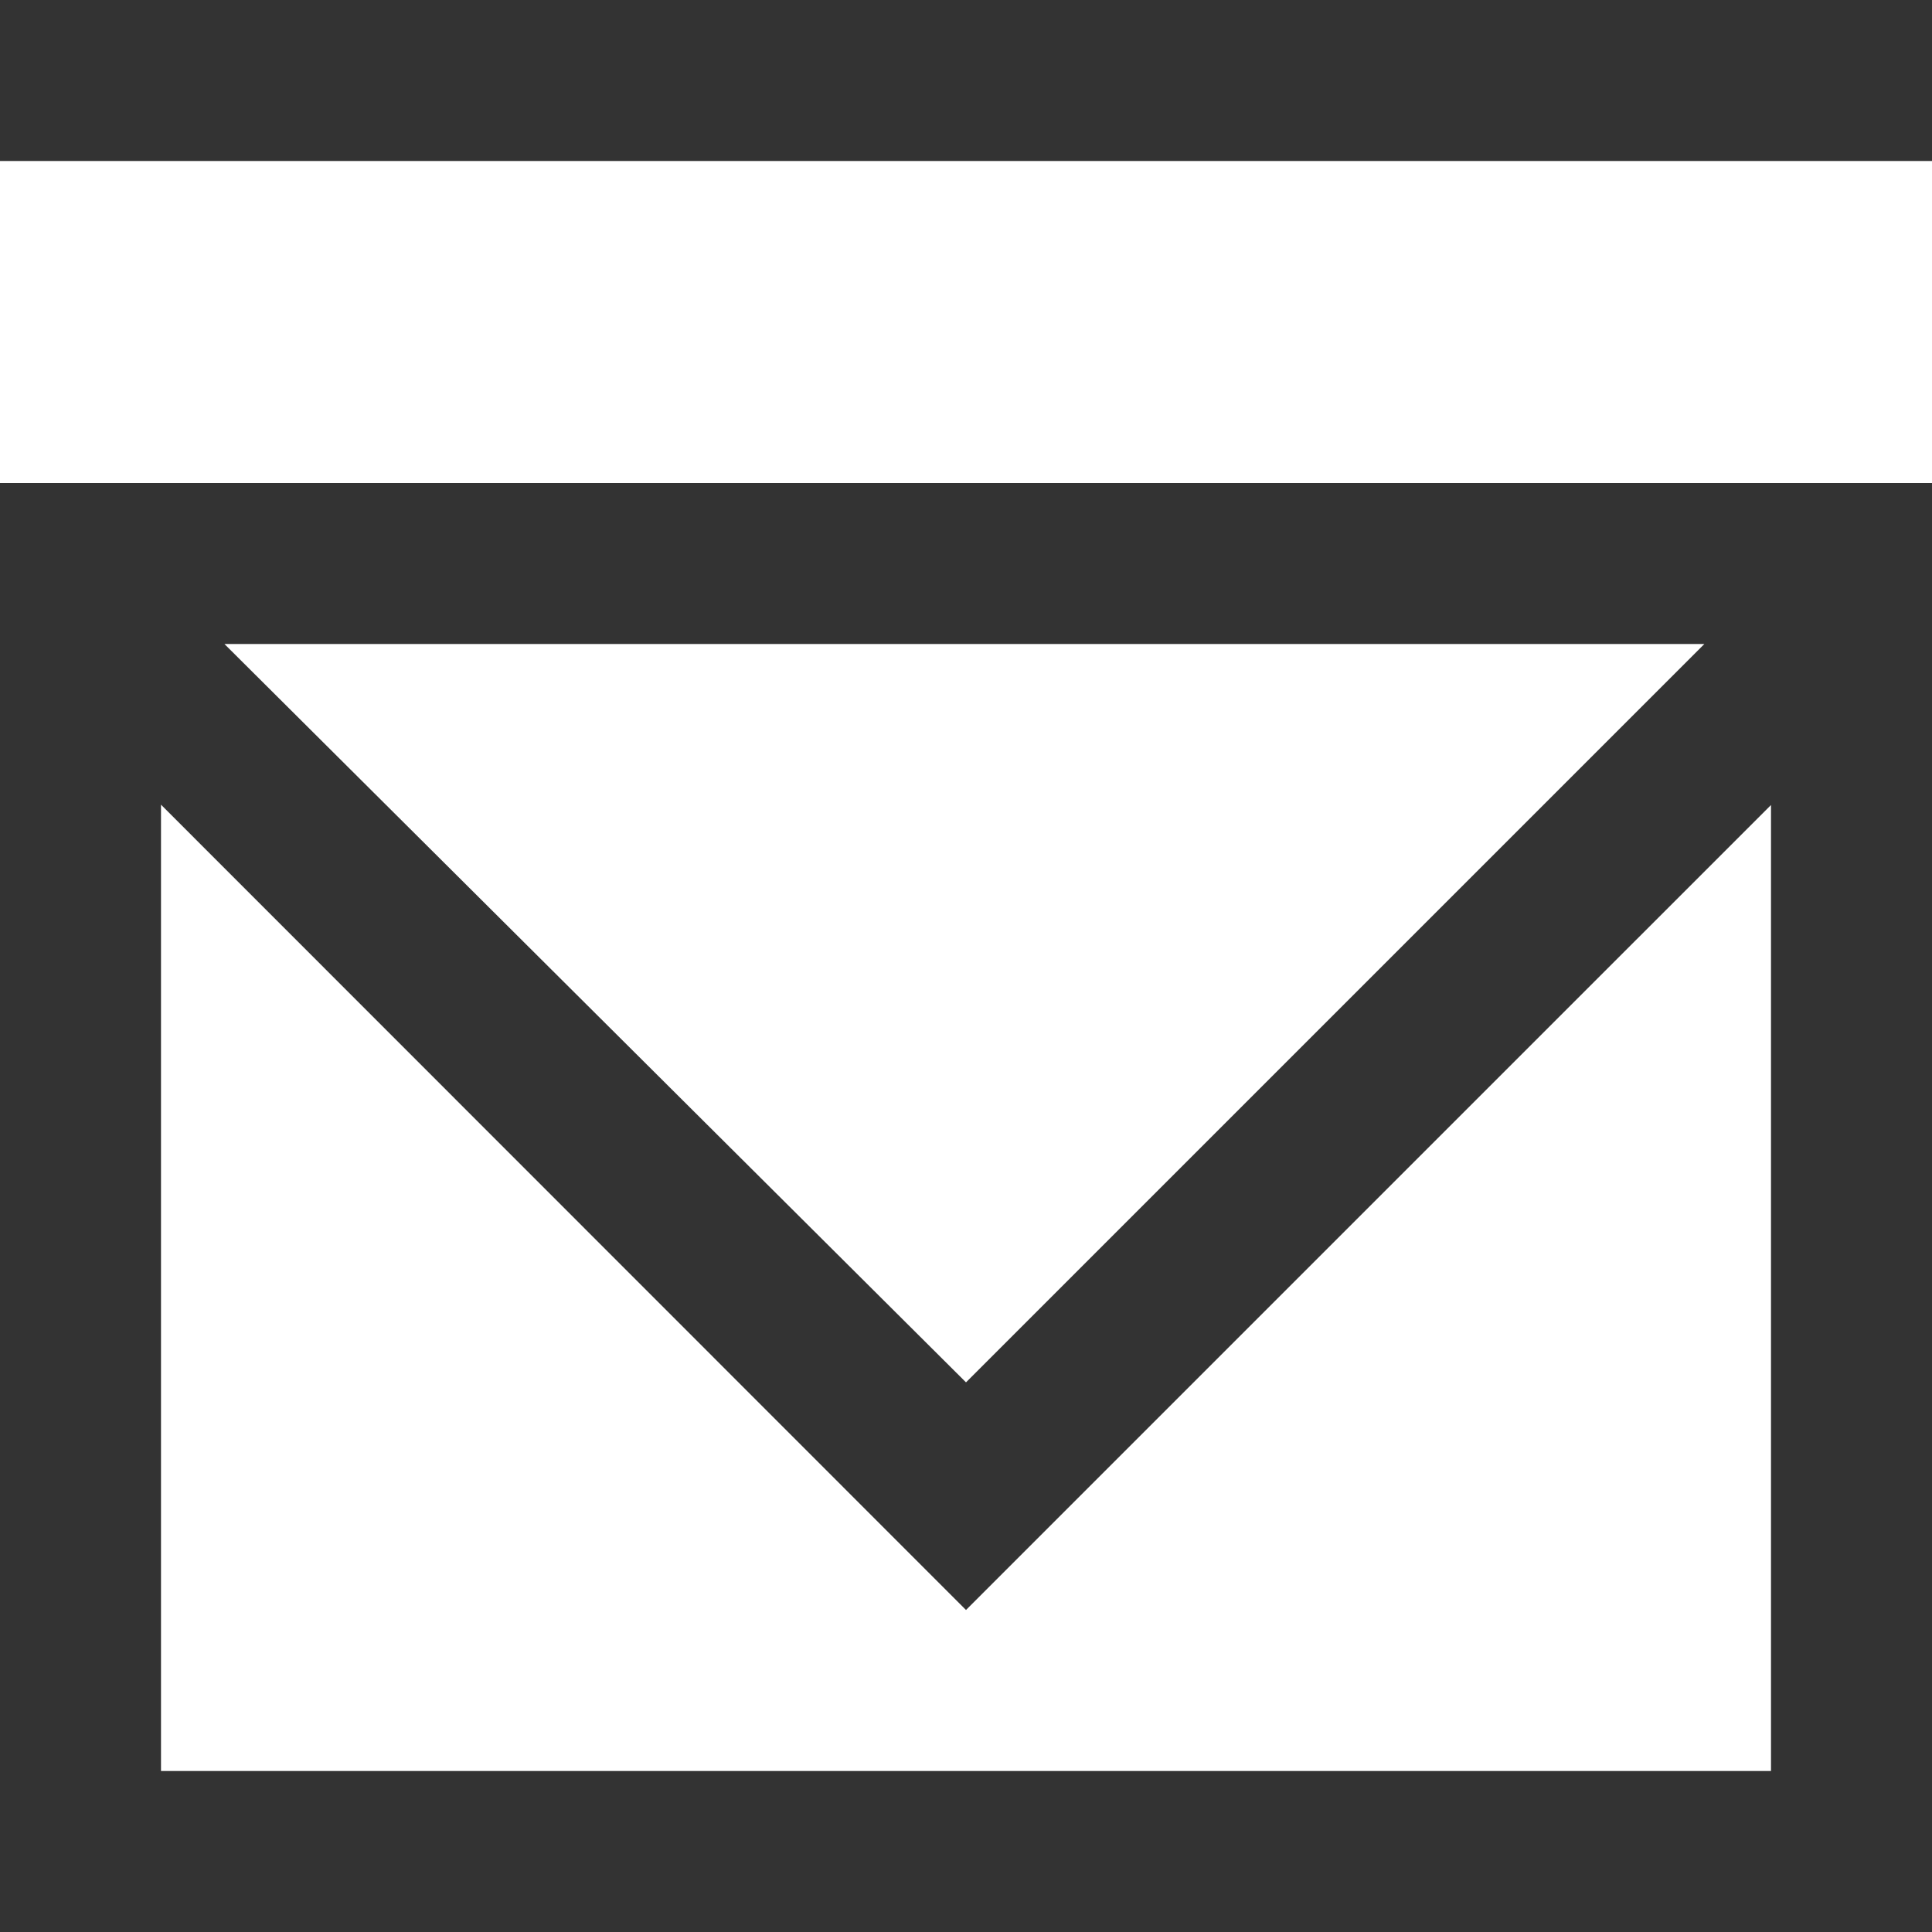
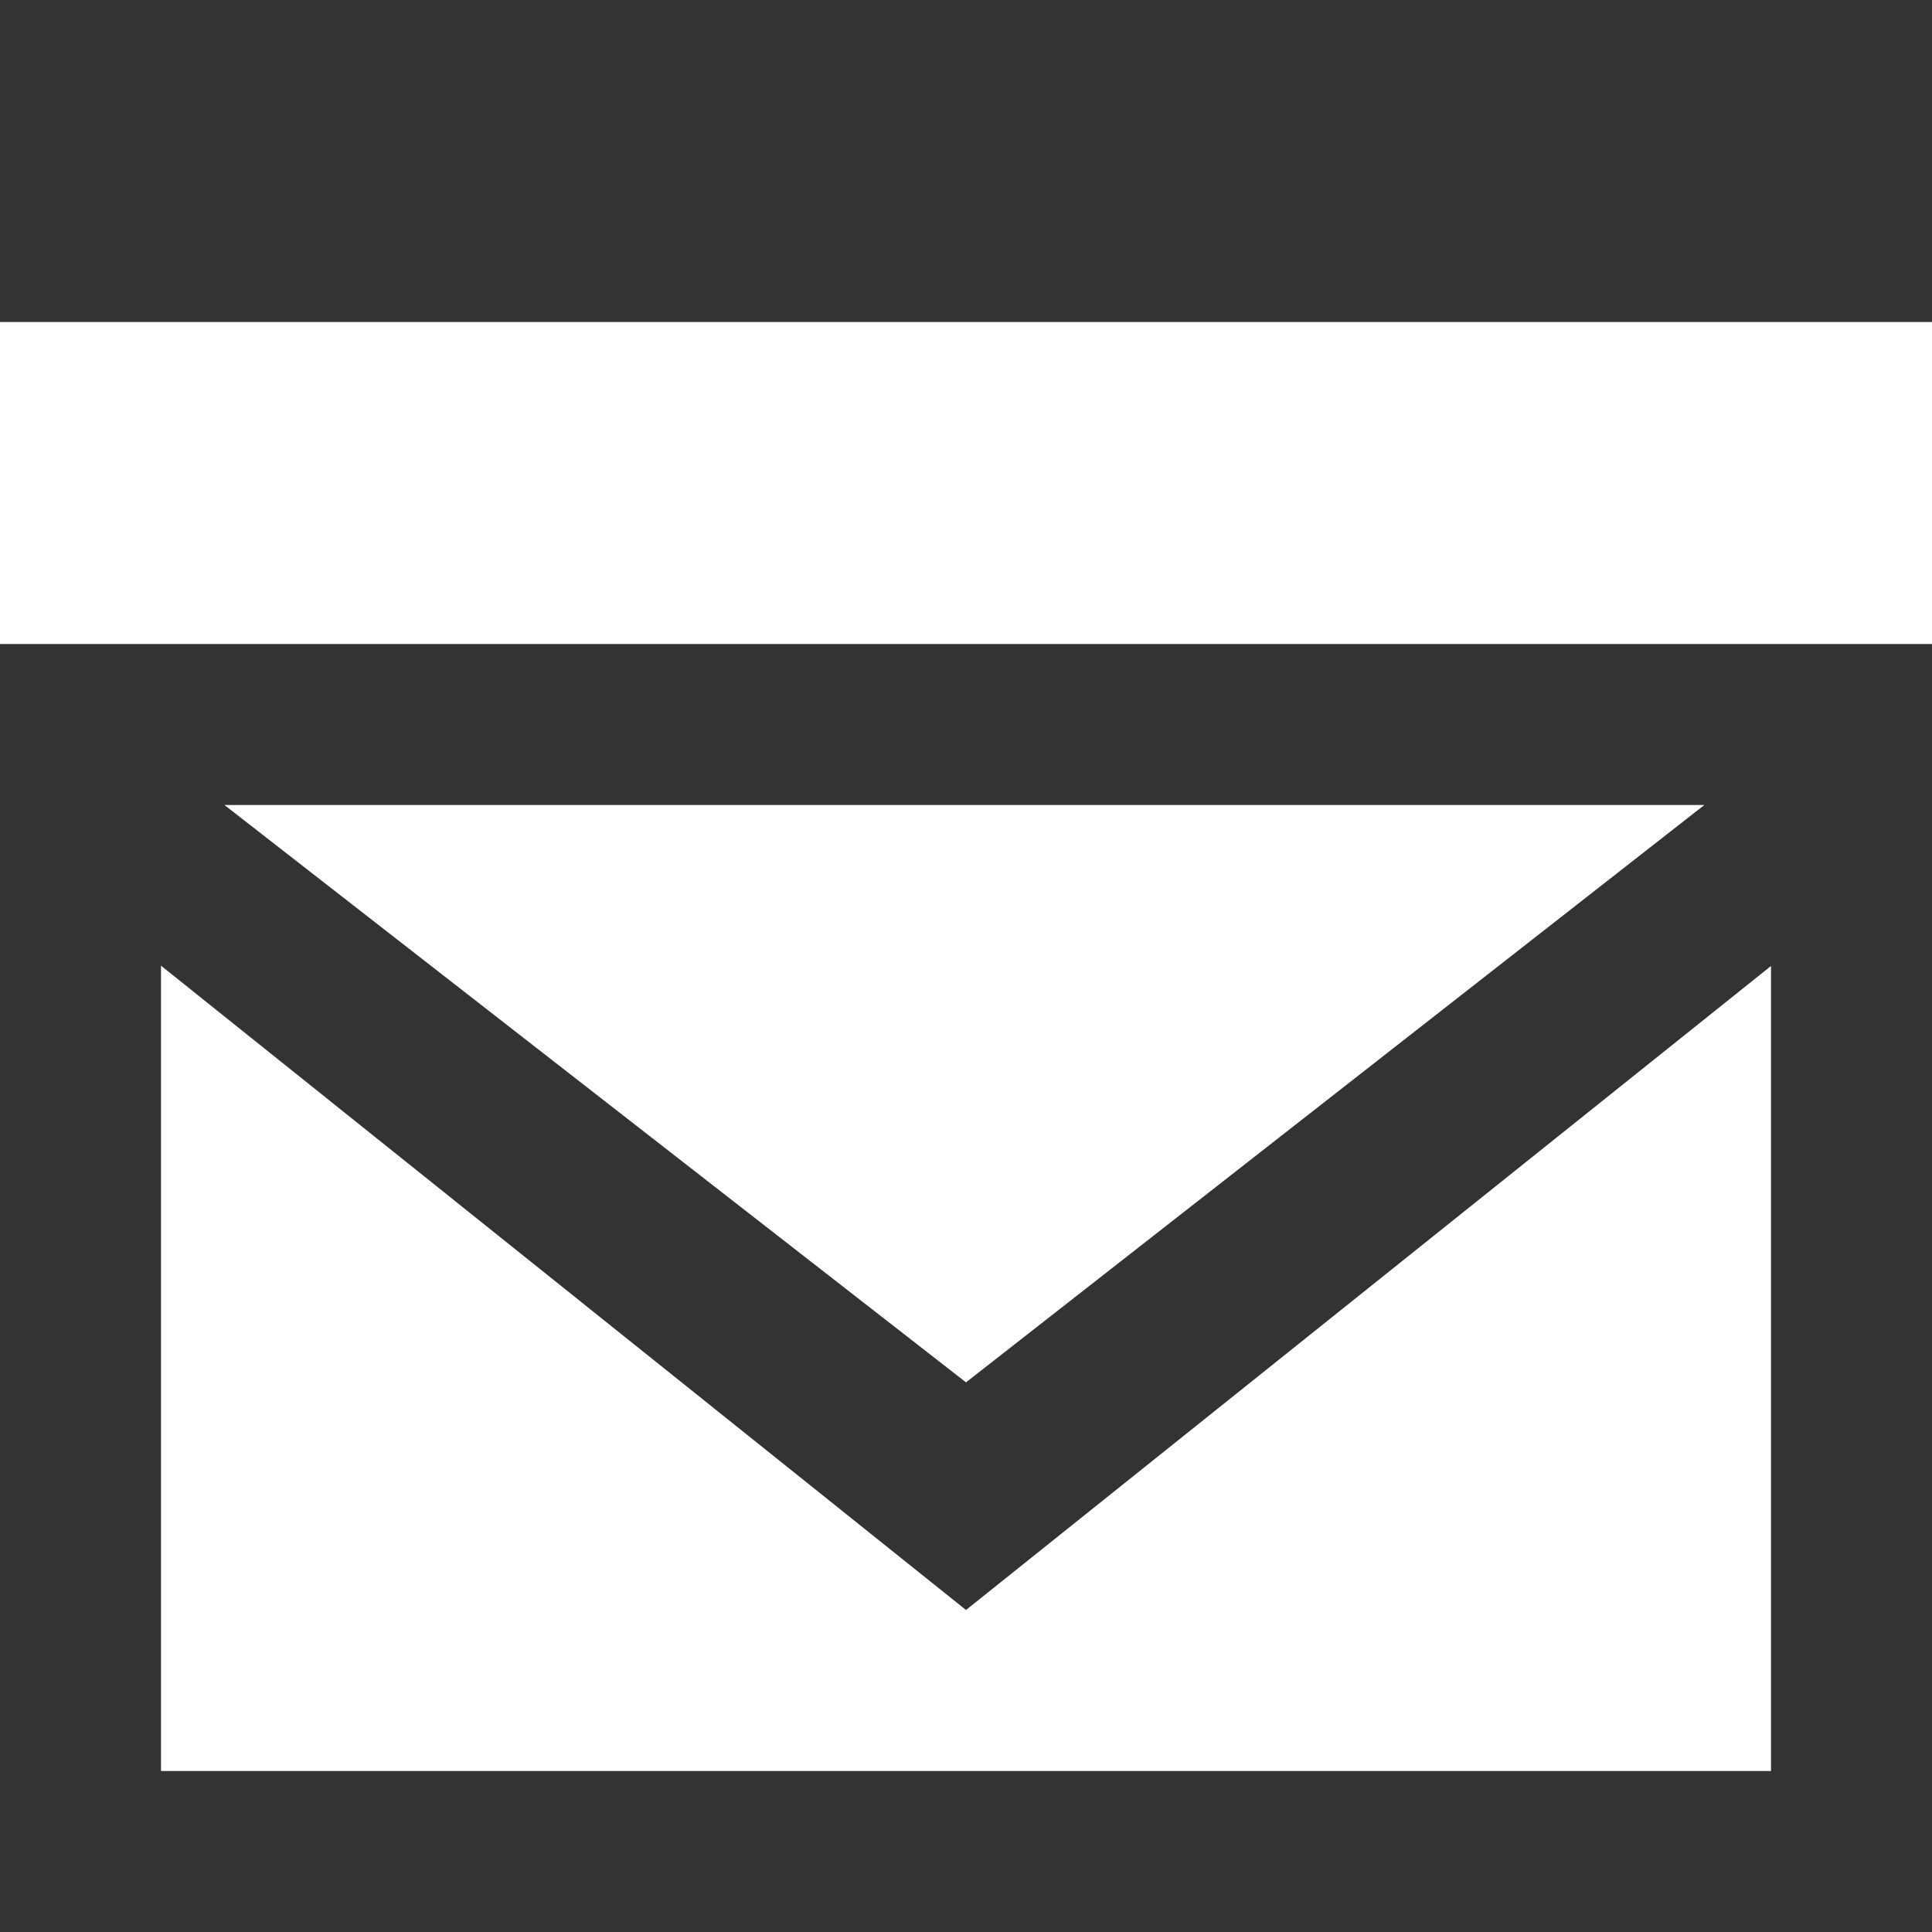
<svg xmlns="http://www.w3.org/2000/svg" version="1.1" id="Слой_2" x="0px" y="0px" width="12px" height="12px" viewBox="0 0 12 12" enable-background="new 0 0 12 12" xml:space="preserve">
-   <path fill="#333333" d="M12,0H0v1h12V0z M1.394,4h9.192L6,8.586L1.394,4z M11,5v6H1V4.998L6,10L11,5z M12,3H0v9h12V3L12,3z" />
+   <path fill="#333333" d="M12,0H0v2h12V0z M1.394,5h9.192L6,8.586L1.394,5z M11,6v5H1V5.998L6,10L11,6z M12,4H0v8h12V4L12,4z" />
</svg>
